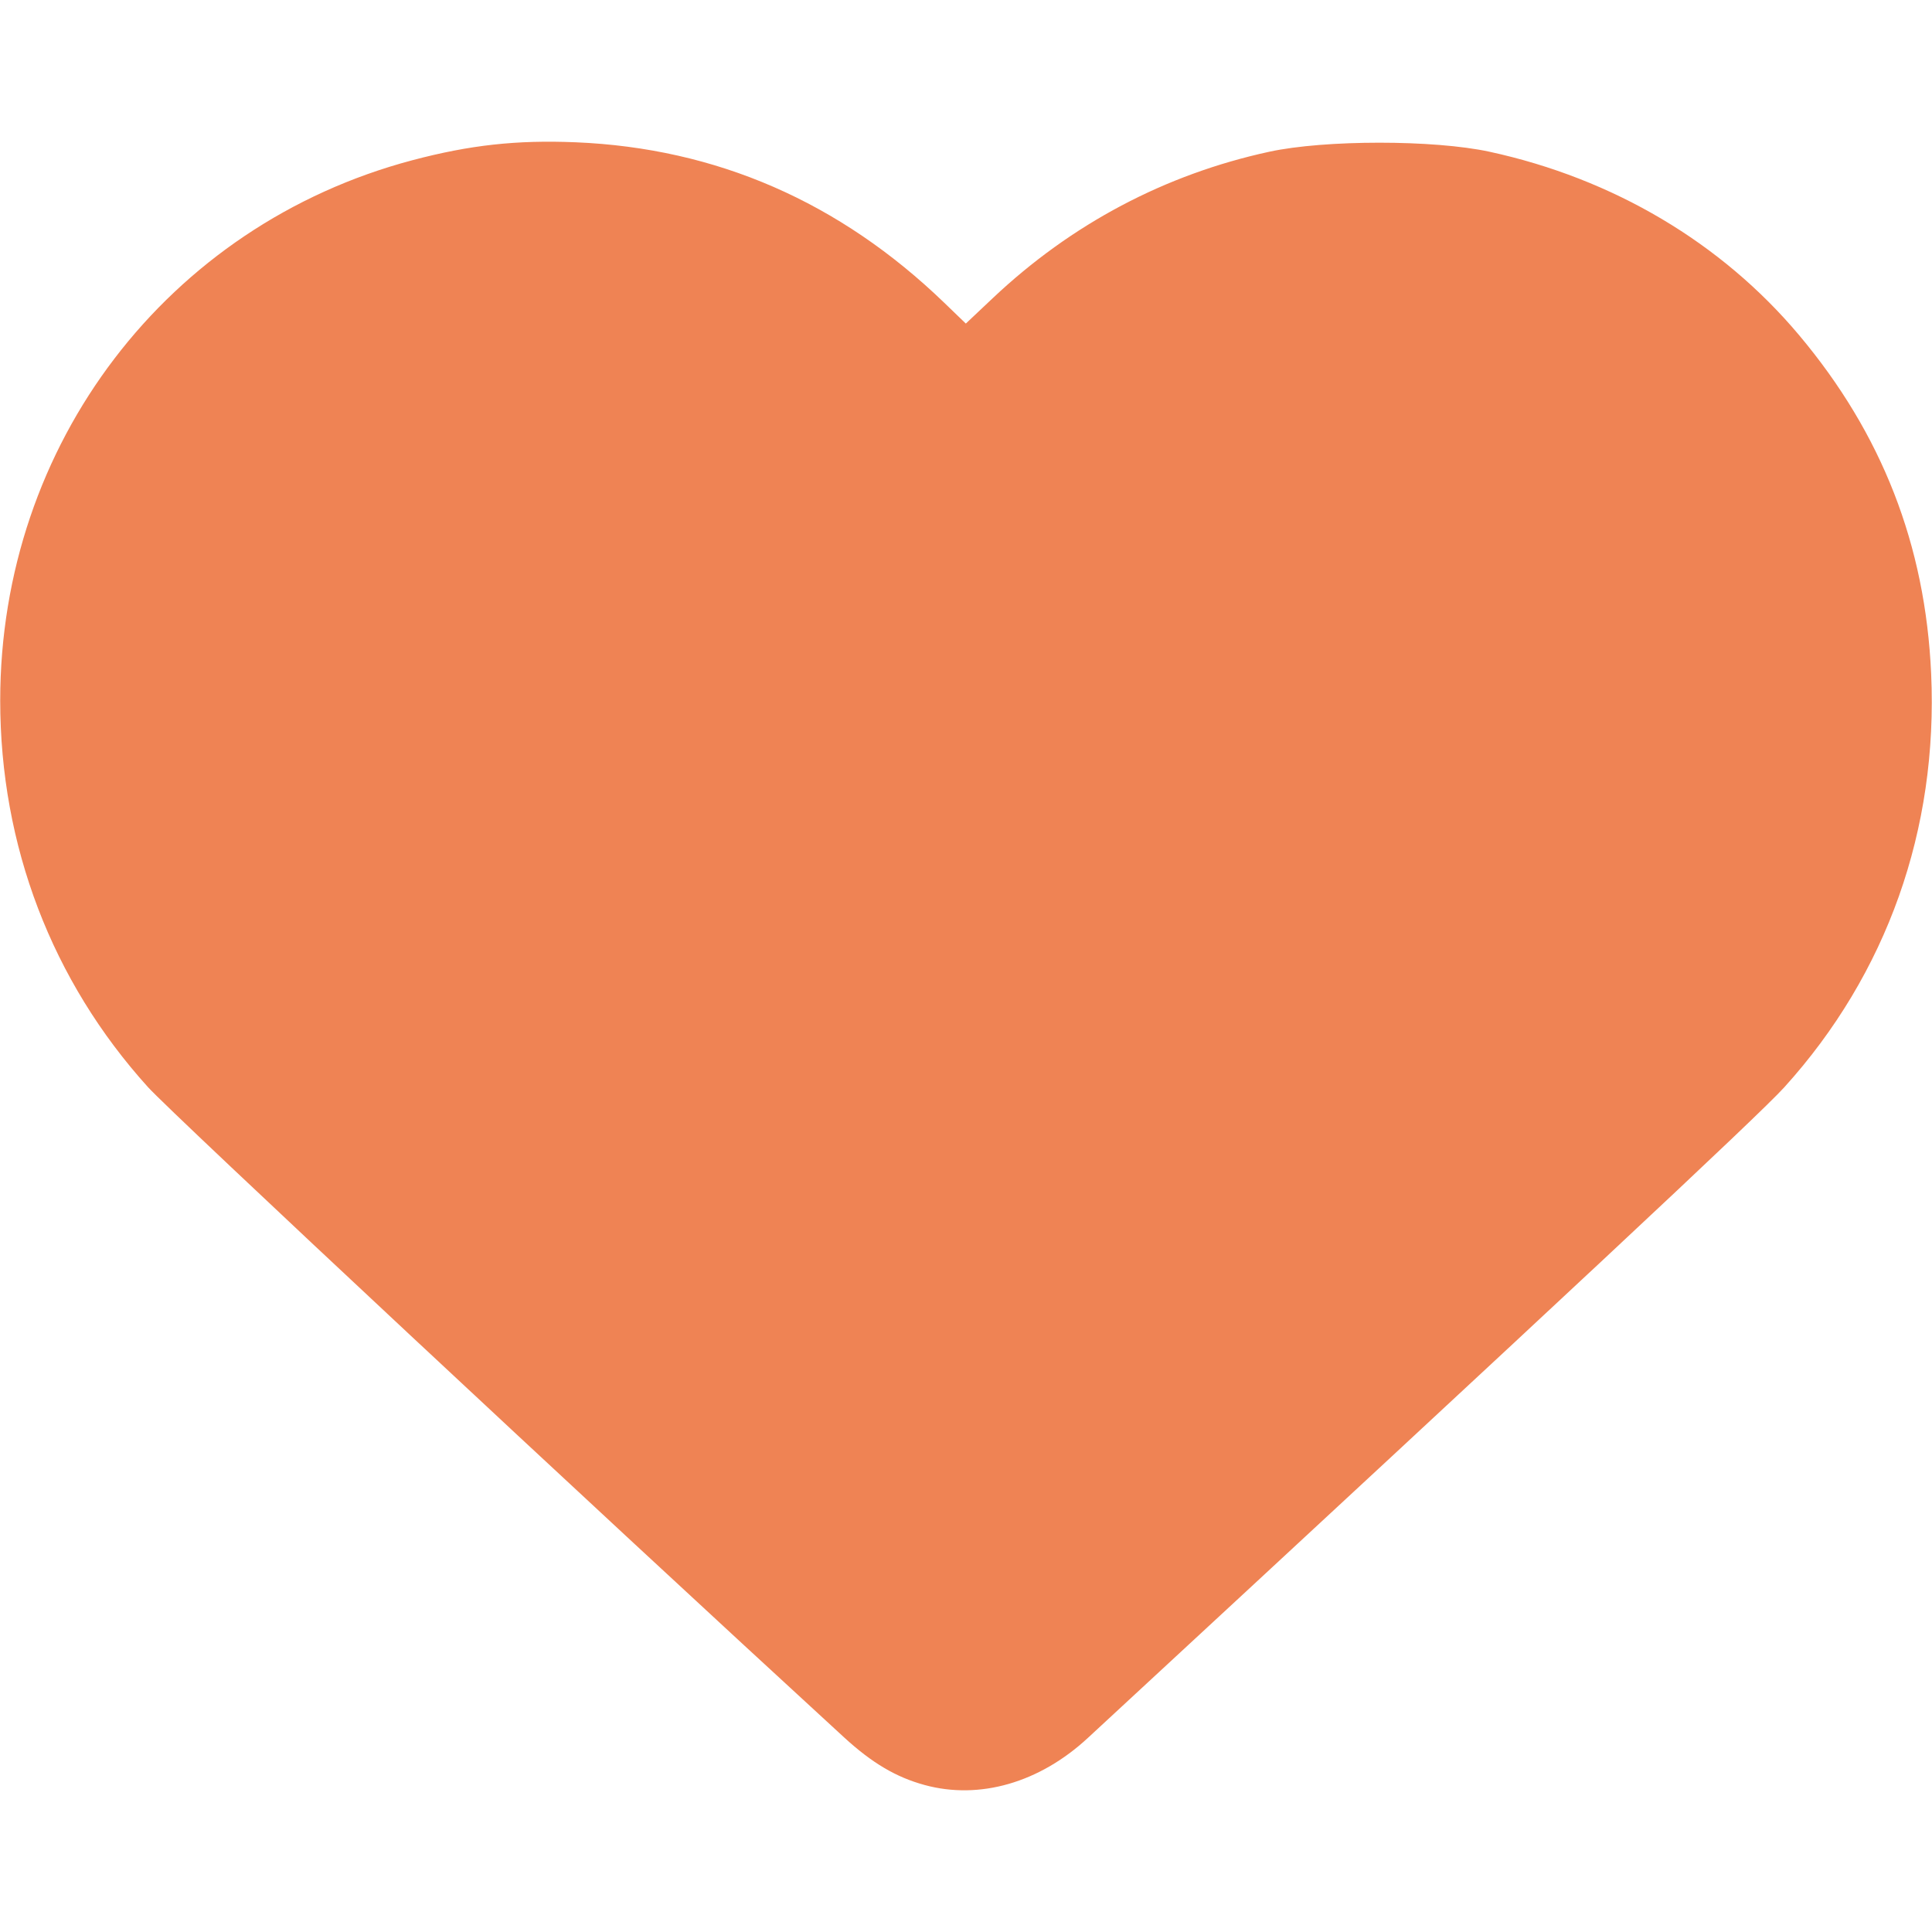
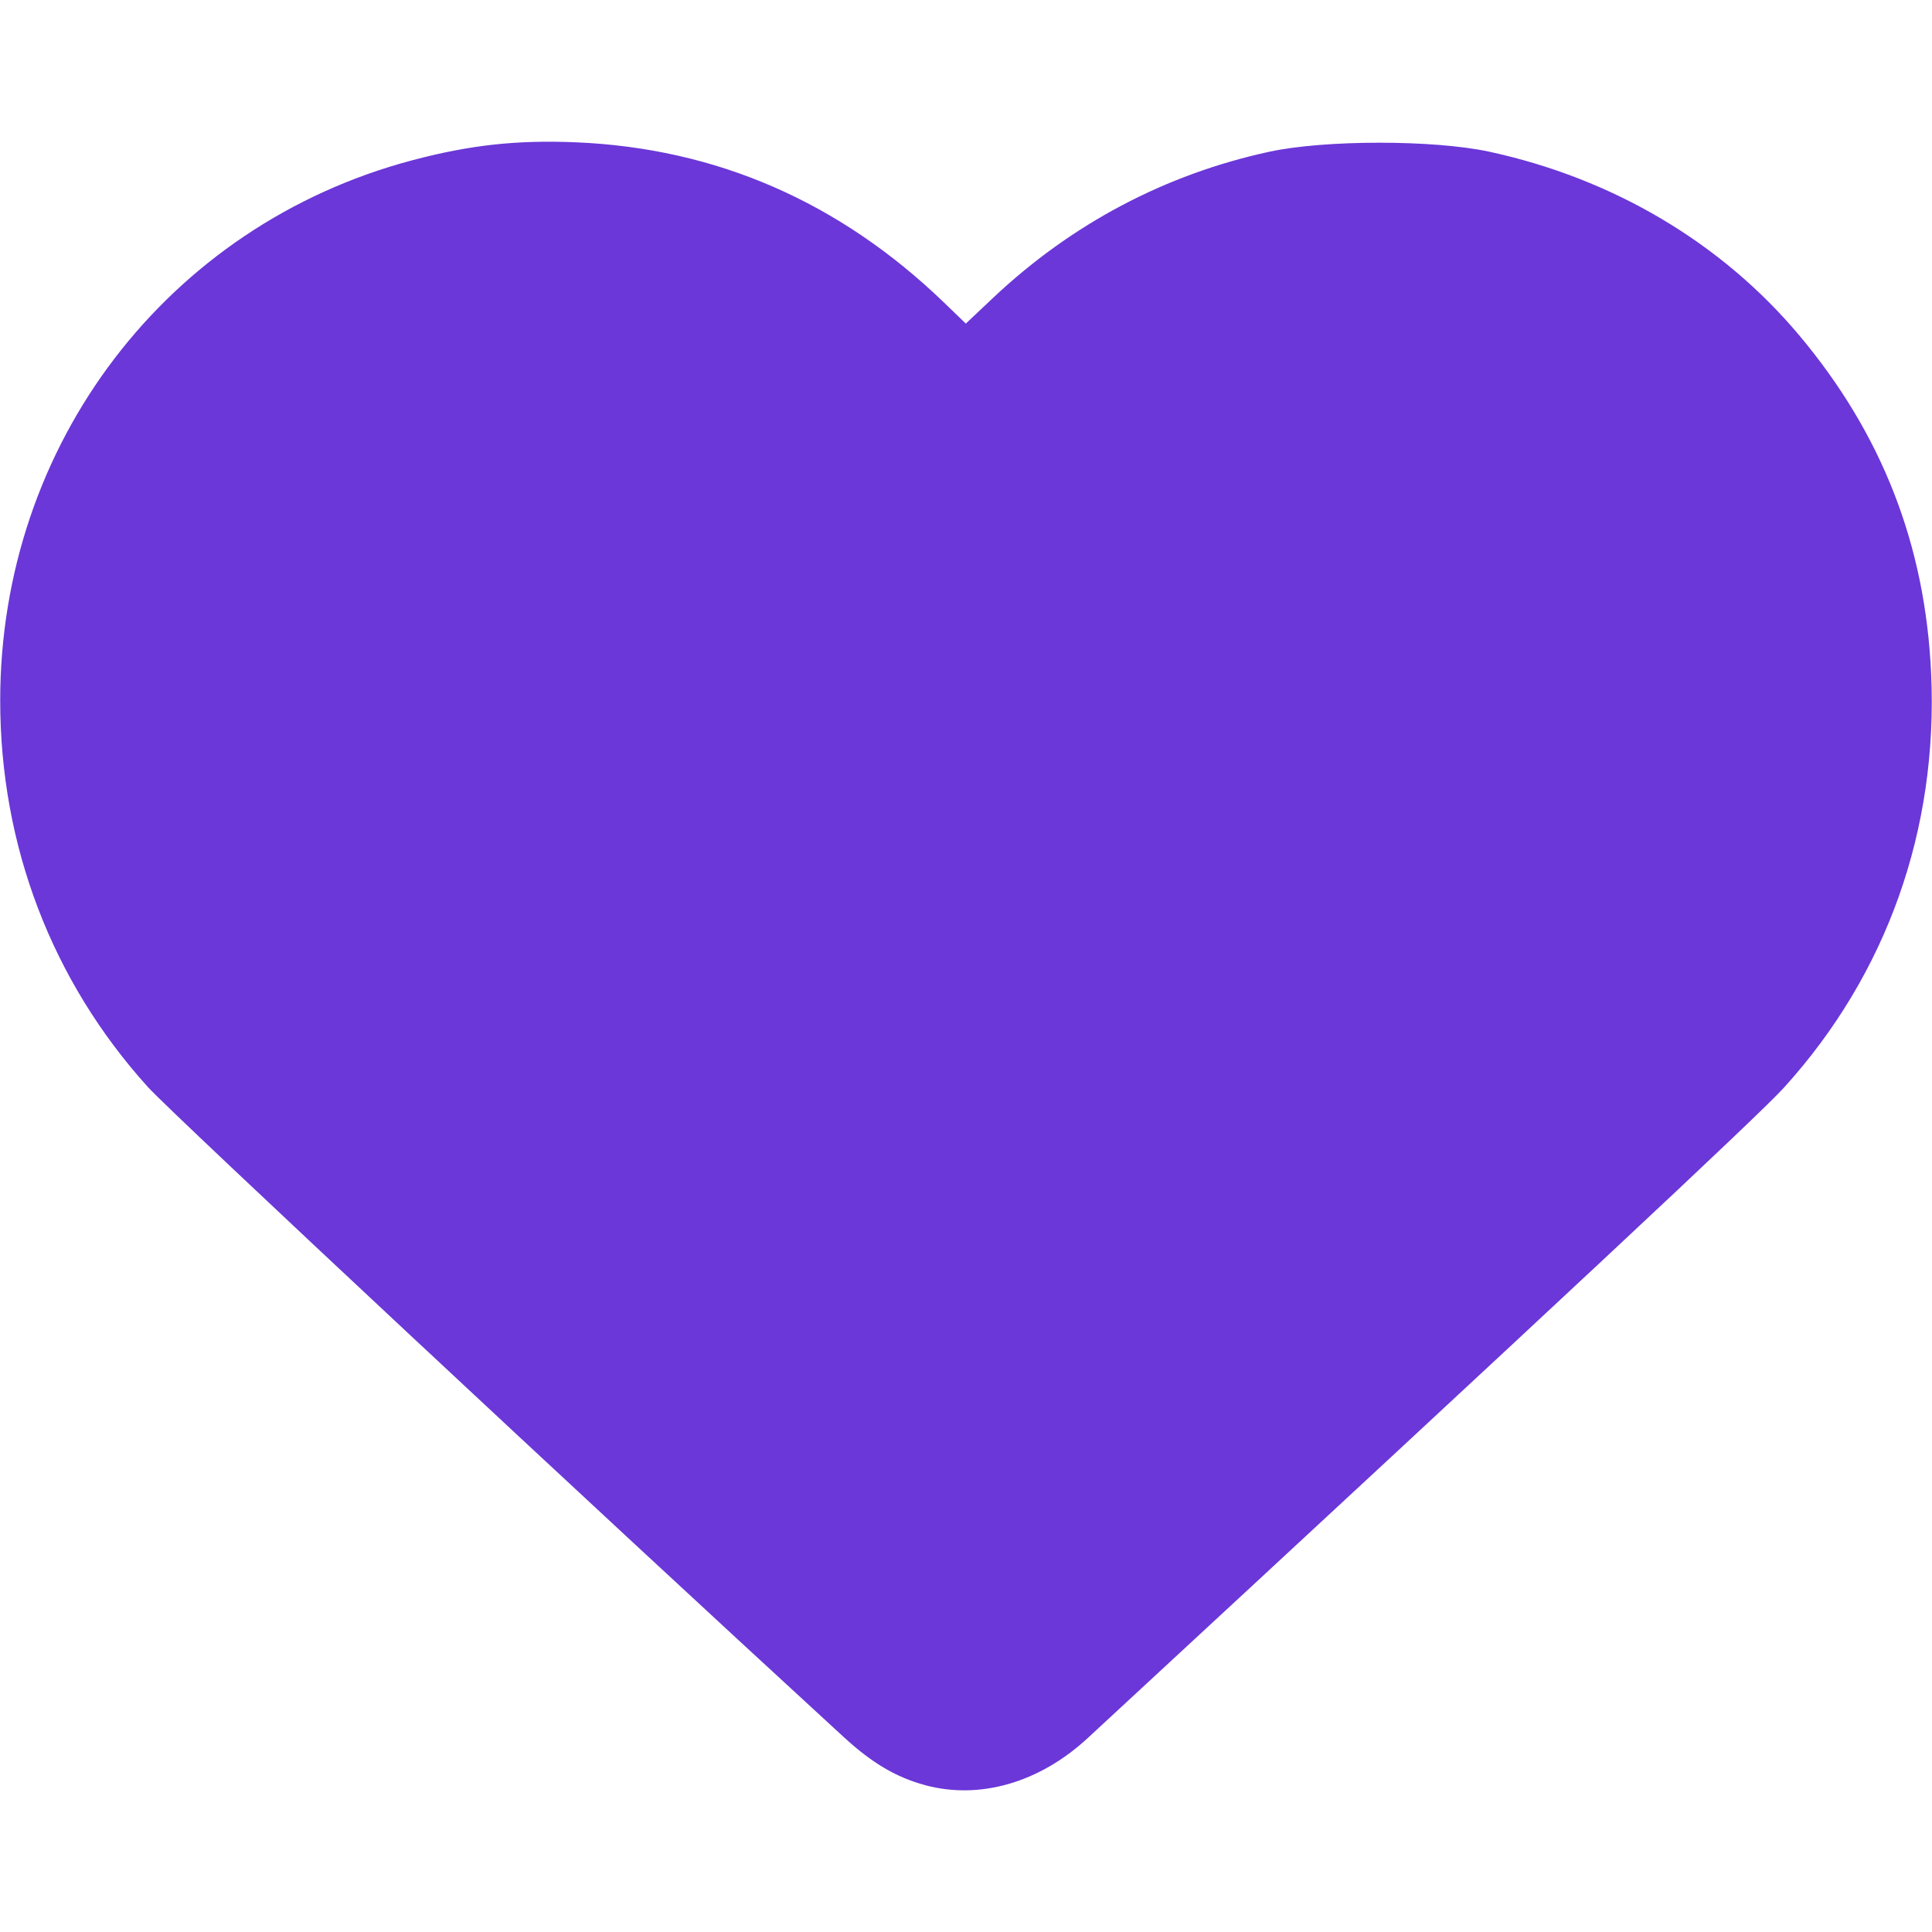
- <svg xmlns="http://www.w3.org/2000/svg" version="1.1" id="svg1" width="512" height="512" viewBox="0 0 512 512">
-   <defs id="defs1" />
-   <g id="g1">
-     <path style="fill:#ef8354;fill-opacity:1" d="M 245.053,473.051 C 237.475,470.988 231.081,467.207 223.678,460.411 156.285,398.546 45.576,295.132 39.227,288.114 13.756,259.962 0.045,224.082 0.056,185.61 0.076,117.72 44.364,59.669 109.264,42.467 c 15.264,-4.046 27.657,-5.408 43.289,-4.76 37.276,1.547 69.972,15.784 97.7,42.542 l 5.7,5.5 7.182,-6.775 c 20.809,-19.63 45.641,-32.774 73.23,-38.76 14.73,-3.196 43.646,-3.196 58.377,0 32.771,7.111 61.481,24.123 82.055,48.625 21.961,26.153 33.443,55.593 34.978,89.685 1.859,41.298 -11.718,79.552 -38.896,109.591 -6.722,7.43 -59.689,56.916 -184.617,172.485 -12.805,11.845 -28.657,16.414 -43.209,12.452 z" id="path1" />
-   </g>
+ <svg xmlns="http://www.w3.org/2000/svg" version="1.1" viewBox="0 0 512 512">
+   <path d="m245.05 473.05c-7.579-2.063-13.972-5.844-21.376-12.64-67.393-61.866-178.1-165.28-184.45-172.3-25.471-28.153-39.182-64.033-39.171-102.5 0.02-67.89 44.308-125.94 109.21-143.14 15.264-4.046 27.657-5.409 43.289-4.76 37.276 1.547 69.972 15.784 97.7 42.542l5.699 5.5 7.182-6.775c20.809-19.63 45.641-32.774 73.23-38.76 14.73-3.196 43.646-3.196 58.377 0 32.771 7.111 61.481 24.123 82.055 48.625 21.961 26.153 33.443 55.593 34.978 89.685 1.859 41.298-11.718 79.552-38.896 109.59-6.722 7.43-59.689 56.916-184.62 172.49-12.805 11.845-28.657 16.414-43.209 12.452z" fill="#6B37D8" />
</svg>
